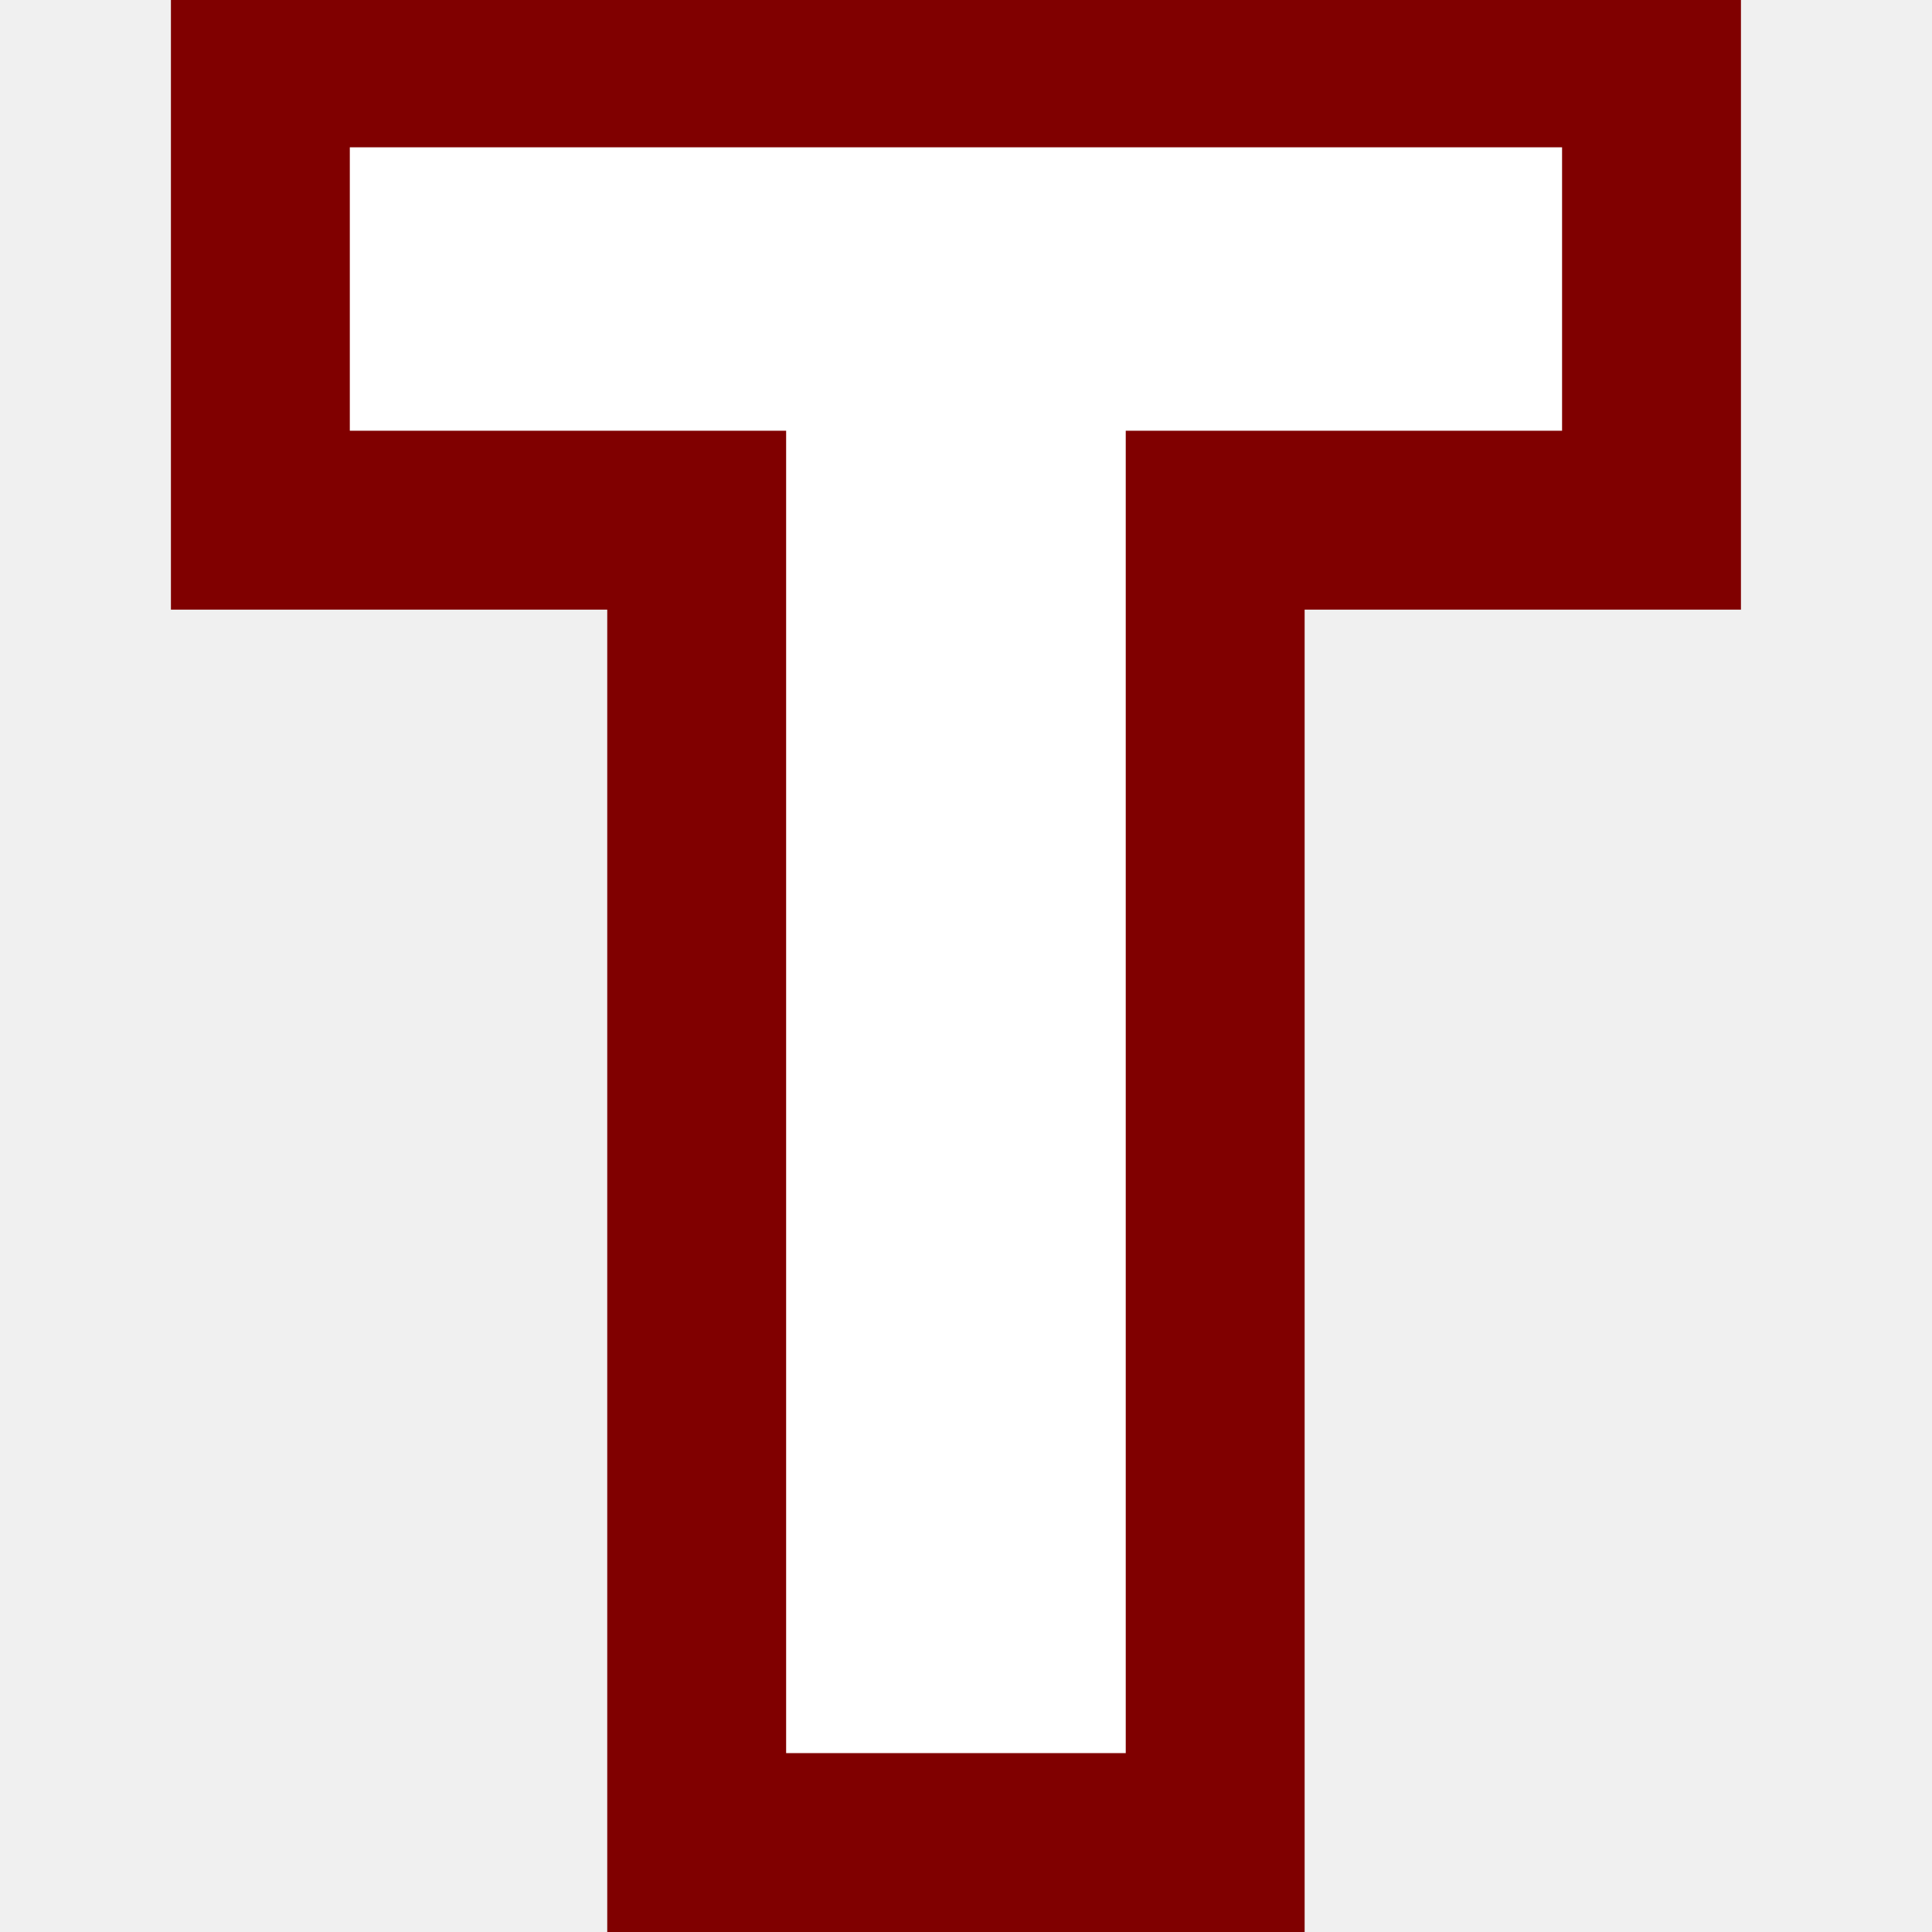
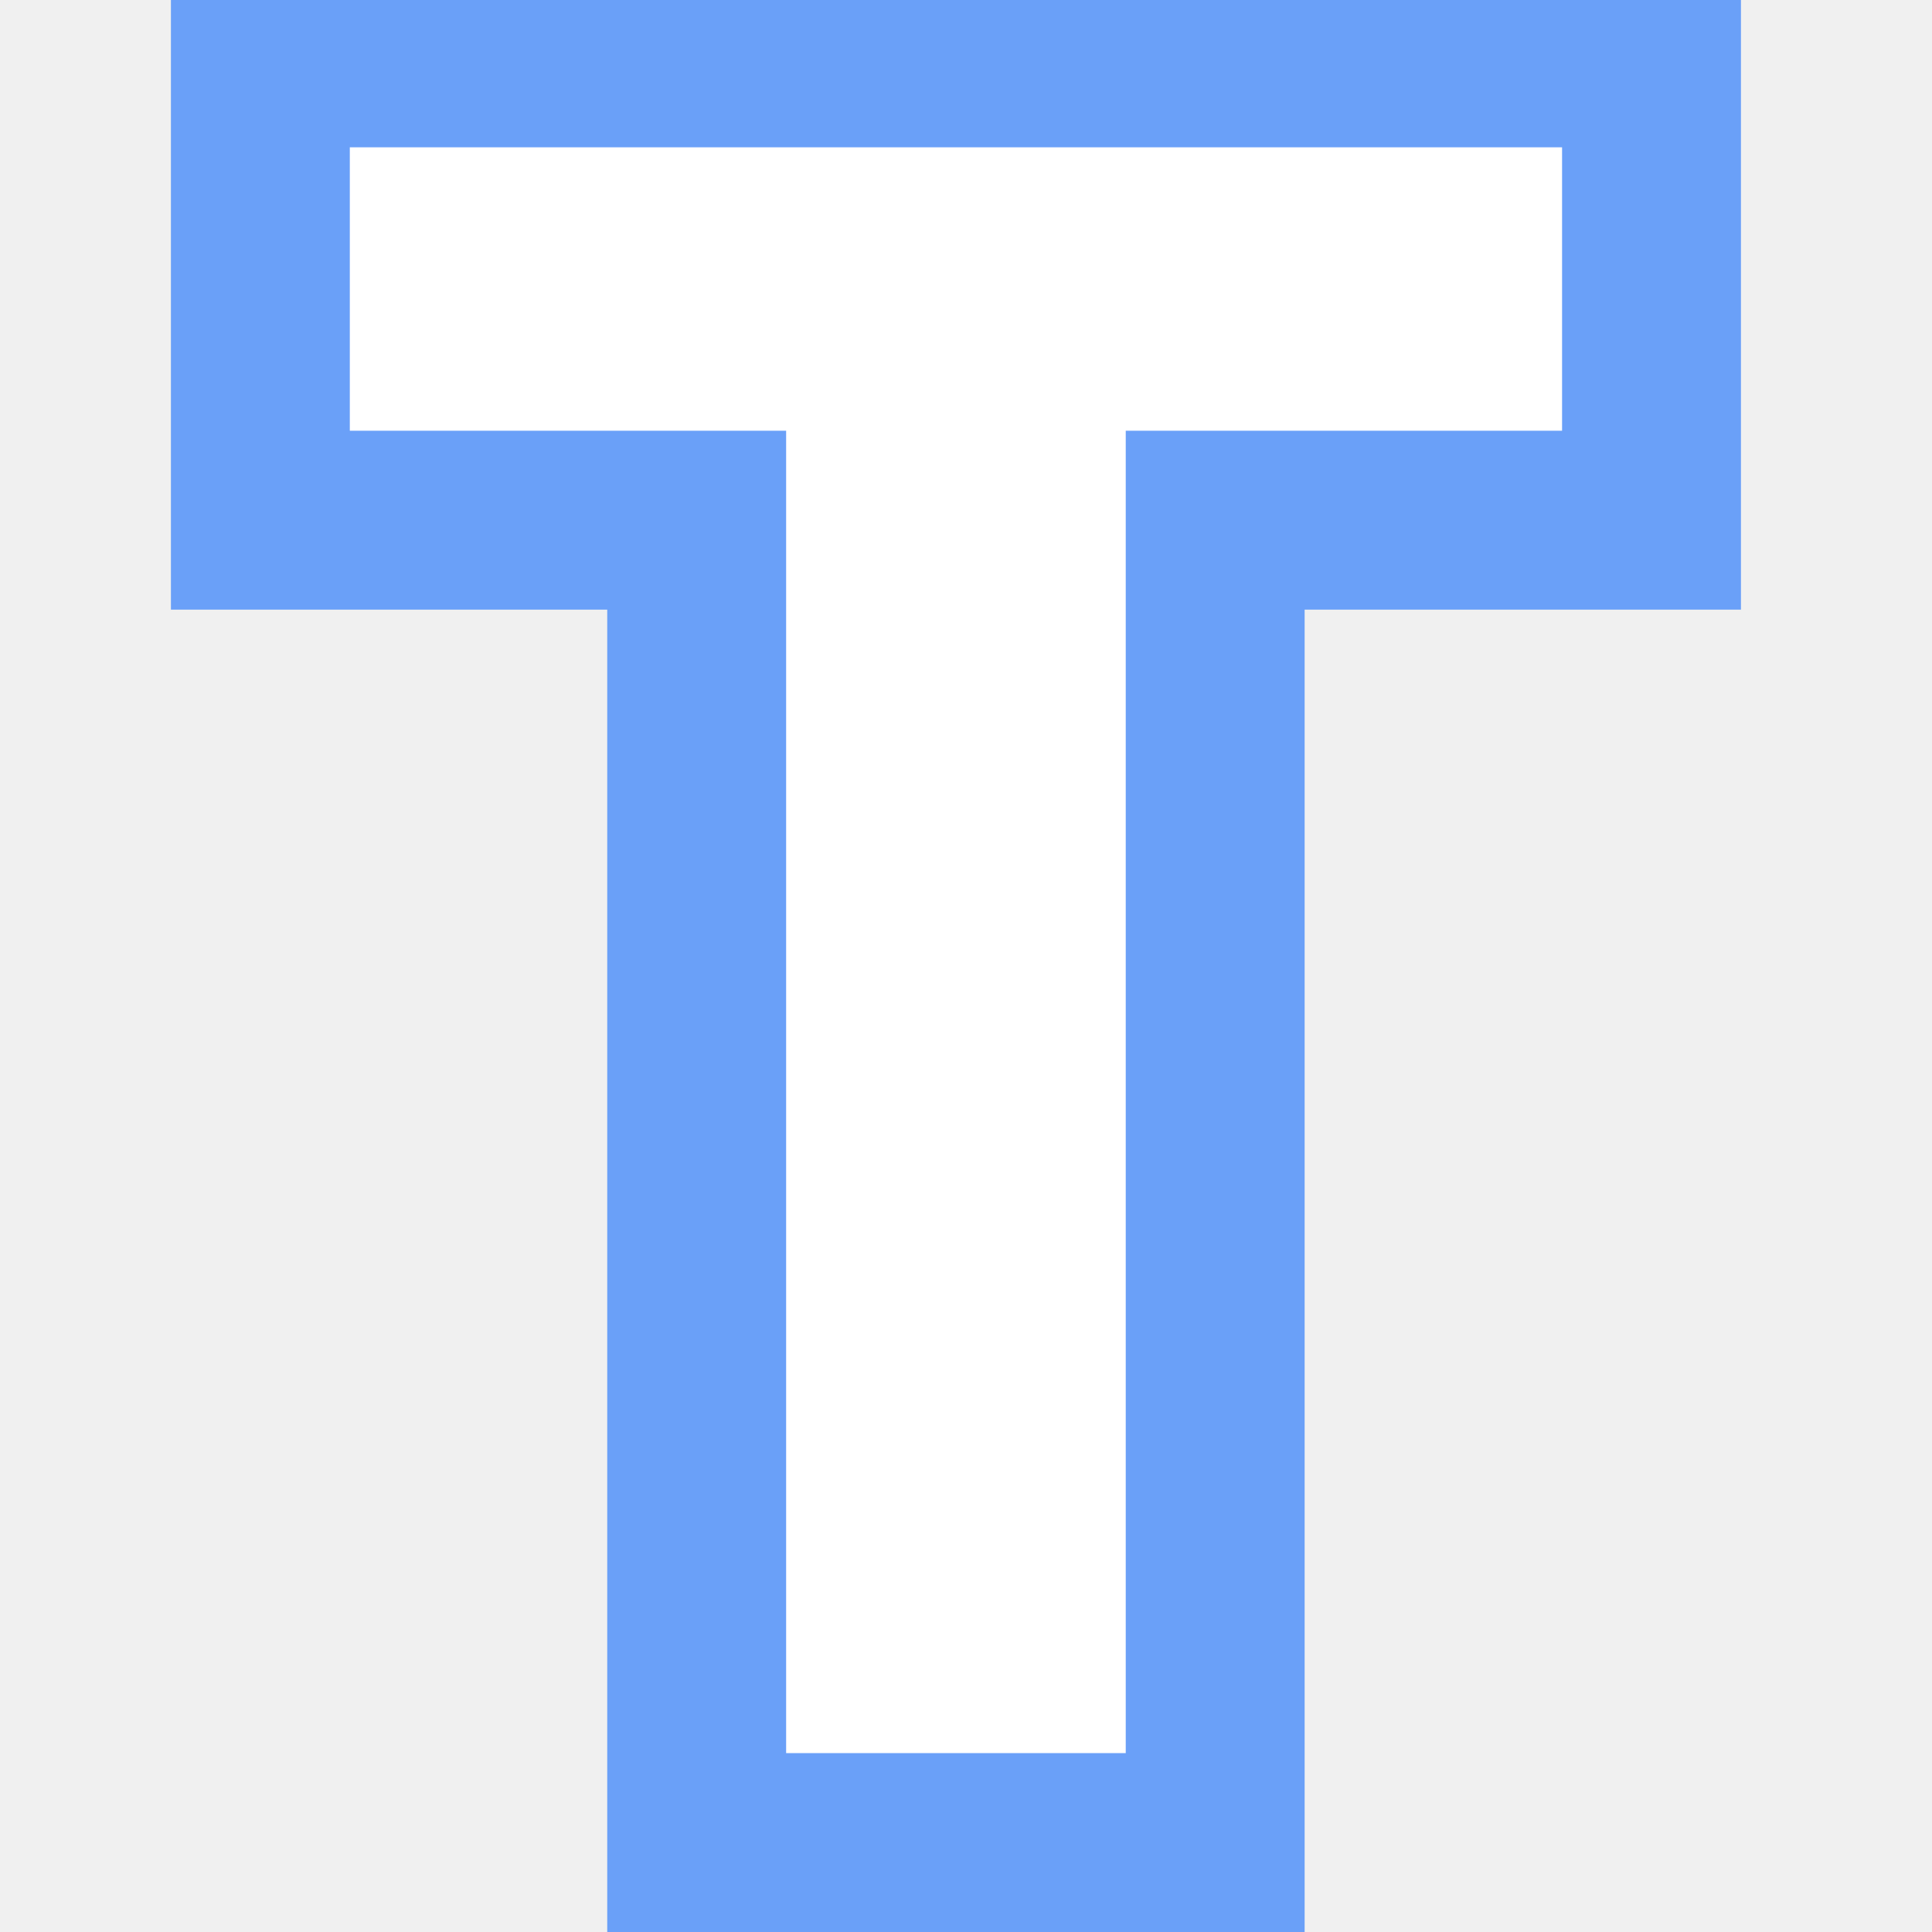
<svg xmlns="http://www.w3.org/2000/svg" viewBox="0 0 108 108" version="1.1" id="svg54" width="108" height="108">
  <defs id="defs35">
    <style id="style33">.cls-1{fill:#6aa0f8;}.cls-2{isolation:isolate;}.cls-3{fill:#f5f5f5;}.cls-4{fill:#fff;}</style>
  </defs>
-   <text xml:space="preserve" style="font-size:125.714px;line-height:1.25;font-family:iMPACT;-inkscape-font-specification:iMPACT;letter-spacing:-24.383px;word-spacing:0px;fill:#ffffff;fill-opacity:1;stroke:#800000;stroke-width:20;stroke-linecap:round;stroke-miterlimit:4;stroke-dasharray:none;stroke-opacity:1;paint-order:stroke markers fill" x="17.04" y="98" id="text872">
-     <tspan id="tspan870" x="17.04" y="98" style="font-style:normal;font-variant:normal;font-weight:900;font-stretch:normal;font-family:'MADE Tommy Soft';-inkscape-font-specification:'MADE Tommy Soft Heavy';fill:#ffffff;fill-opacity:1;stroke:#800000;stroke-width:20;stroke-linecap:round;stroke-miterlimit:4;stroke-dasharray:none;stroke-opacity:1;paint-order:stroke markers fill">T</tspan>
+   <text xml:space="preserve" style="font-size:125.714px;line-height:1.25;font-family:iMPACT;-inkscape-font-specification:iMPACT;letter-spacing:-24.383px;word-spacing:0px;fill:#ffffff;fill-opacity:1;stroke:#6aa0f8;stroke-width:20;stroke-linecap:round;stroke-miterlimit:4;stroke-dasharray:none;stroke-opacity:1;paint-order:stroke markers fill;" x="17.04" y="98" id="text872">
+     <tspan id="tspan870" x="17.04" y="98" style="font-style:normal;font-variant:normal;font-weight:900;font-stretch:normal;font-family:'MADE Tommy Soft';-inkscape-font-specification:'MADE Tommy Soft Heavy';fill:#ffffff;fill-opacity:1;stroke:#6aa0f8;stroke-width:20;stroke-linecap:round;stroke-miterlimit:4;stroke-dasharray:none;stroke-opacity:1;paint-order:stroke markers fill;">T</tspan>
  </text>
</svg>
